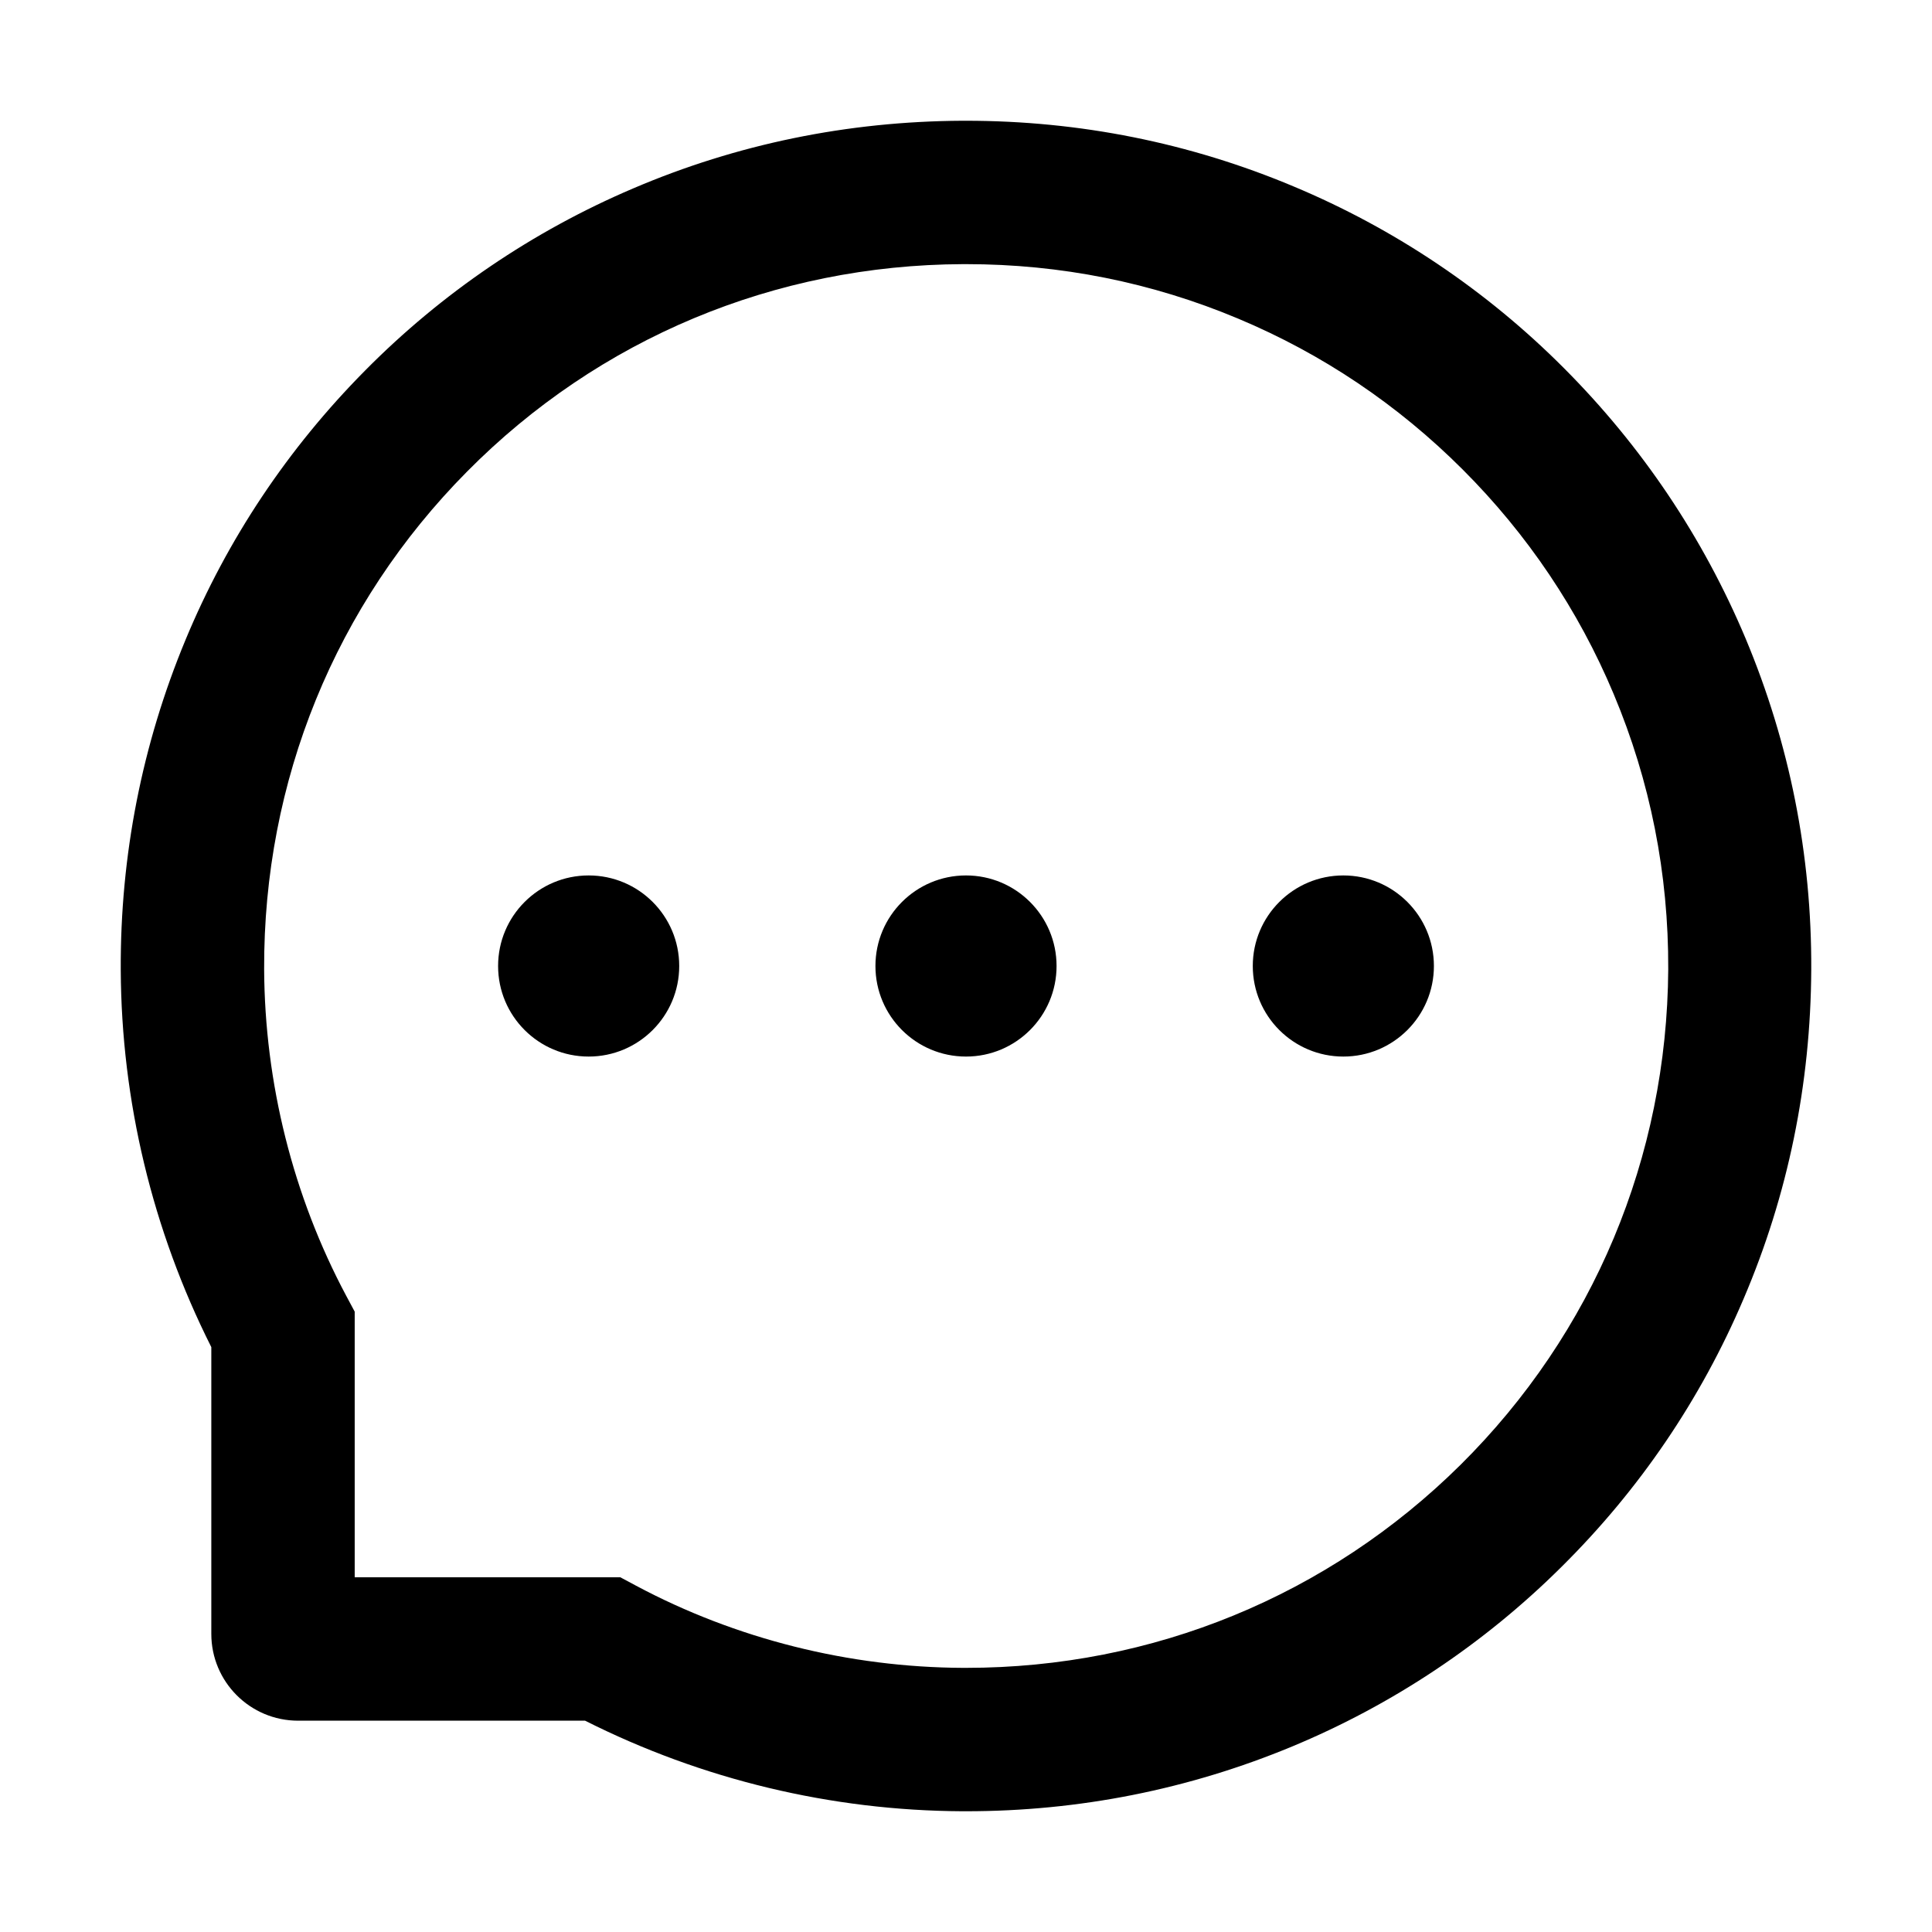
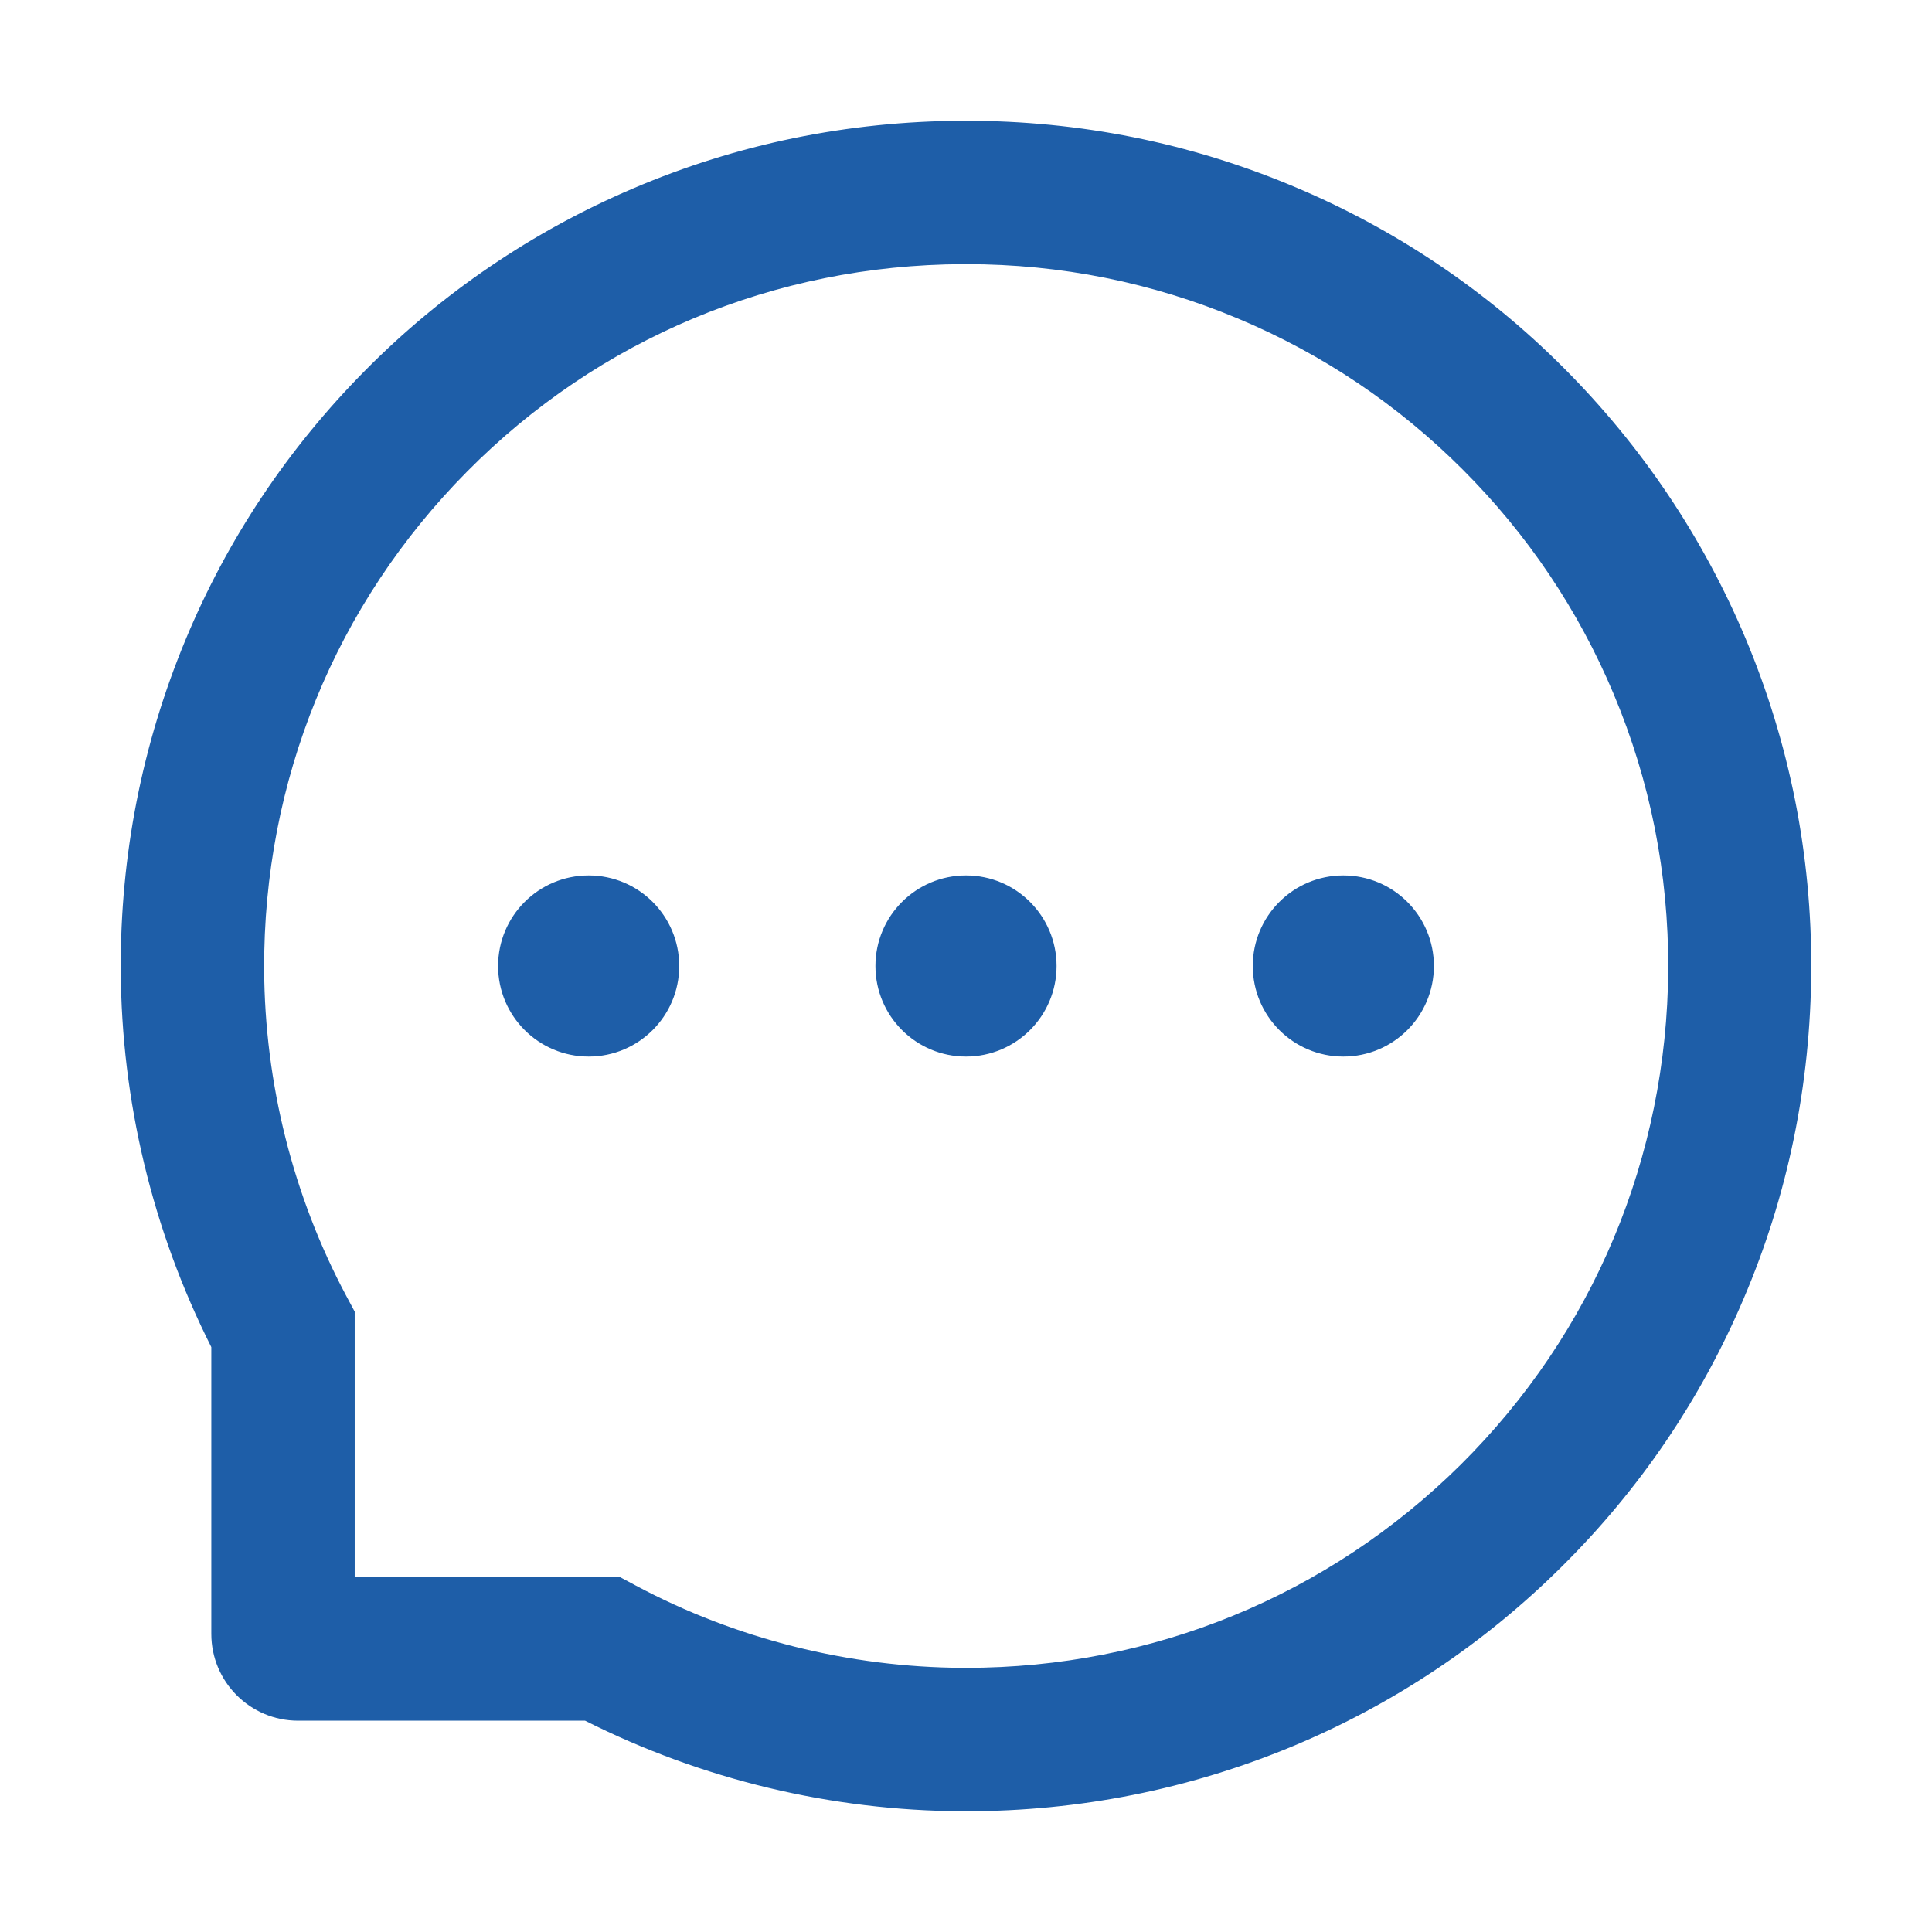
<svg xmlns="http://www.w3.org/2000/svg" width="24" height="24" viewBox="0 0 1024 1024">
-   <path fill="currentColor" d="M464 512a48 48 0 1 0 96 0a48 48 0 1 0-96 0m200 0a48 48 0 1 0 96 0a48 48 0 1 0-96 0m-400 0a48 48 0 1 0 96 0a48 48 0 1 0-96 0m661.2-173.6c-22.6-53.7-55-101.9-96.3-143.3a444.35 444.35 0 0 0-143.3-96.3C630.6 75.7 572.2 64 512 64h-2c-60.6.3-119.3 12.3-174.5 35.9a445.35 445.35 0 0 0-142 96.5c-40.9 41.3-73 89.3-95.2 142.8c-23 55.4-34.6 114.3-34.3 174.9A449.4 449.4 0 0 0 112 714v152a46 46 0 0 0 46 46h152.1A449.4 449.4 0 0 0 510 960h2.1c59.9 0 118-11.6 172.7-34.3a444.48 444.48 0 0 0 142.8-95.2c41.3-40.9 73.8-88.7 96.5-142c23.6-55.2 35.6-113.9 35.9-174.5c.3-60.9-11.5-120-34.8-175.6m-151.1 438C704 845.8 611 884 512 884h-1.7c-60.3-.3-120.2-15.3-173.1-43.5l-8.4-4.5H188V695.2l-4.5-8.4C155.3 633.9 140.3 574 140 513.7c-.4-99.7 37.7-193.3 107.6-263.8c69.8-70.5 163.1-109.5 262.8-109.9h1.7c50 0 98.5 9.7 144.2 28.9c44.6 18.7 84.6 45.6 119 80c34.3 34.3 61.3 74.4 80 119c19.4 46.2 29.1 95.2 28.9 145.8c-.6 99.6-39.7 192.9-110.1 262.7" />
+   <path fill="#1E5EA8" d="M464 512a48 48 0 1 0 96 0a48 48 0 1 0-96 0m200 0a48 48 0 1 0 96 0a48 48 0 1 0-96 0m-400 0a48 48 0 1 0 96 0a48 48 0 1 0-96 0m661.2-173.6c-22.6-53.7-55-101.9-96.3-143.3a444.35 444.35 0 0 0-143.3-96.3C630.6 75.7 572.2 64 512 64h-2c-60.6.3-119.3 12.3-174.5 35.9a445.35 445.35 0 0 0-142 96.5c-40.9 41.3-73 89.3-95.2 142.8c-23 55.4-34.6 114.3-34.3 174.9A449.4 449.4 0 0 0 112 714v152a46 46 0 0 0 46 46h152.1A449.4 449.4 0 0 0 510 960h2.1c59.9 0 118-11.6 172.7-34.3a444.48 444.48 0 0 0 142.8-95.2c41.3-40.9 73.8-88.7 96.5-142c23.6-55.2 35.6-113.9 35.9-174.5c.3-60.9-11.5-120-34.8-175.6m-151.1 438C704 845.8 611 884 512 884h-1.7c-60.3-.3-120.2-15.3-173.1-43.5l-8.4-4.5H188V695.2l-4.5-8.4C155.3 633.9 140.3 574 140 513.7c-.4-99.7 37.7-193.3 107.6-263.8c69.8-70.5 163.1-109.5 262.8-109.9h1.7c50 0 98.5 9.7 144.2 28.9c44.6 18.7 84.6 45.6 119 80c34.3 34.3 61.3 74.4 80 119c19.4 46.2 29.1 95.2 28.9 145.8c-.6 99.6-39.7 192.9-110.1 262.7" />
</svg>
